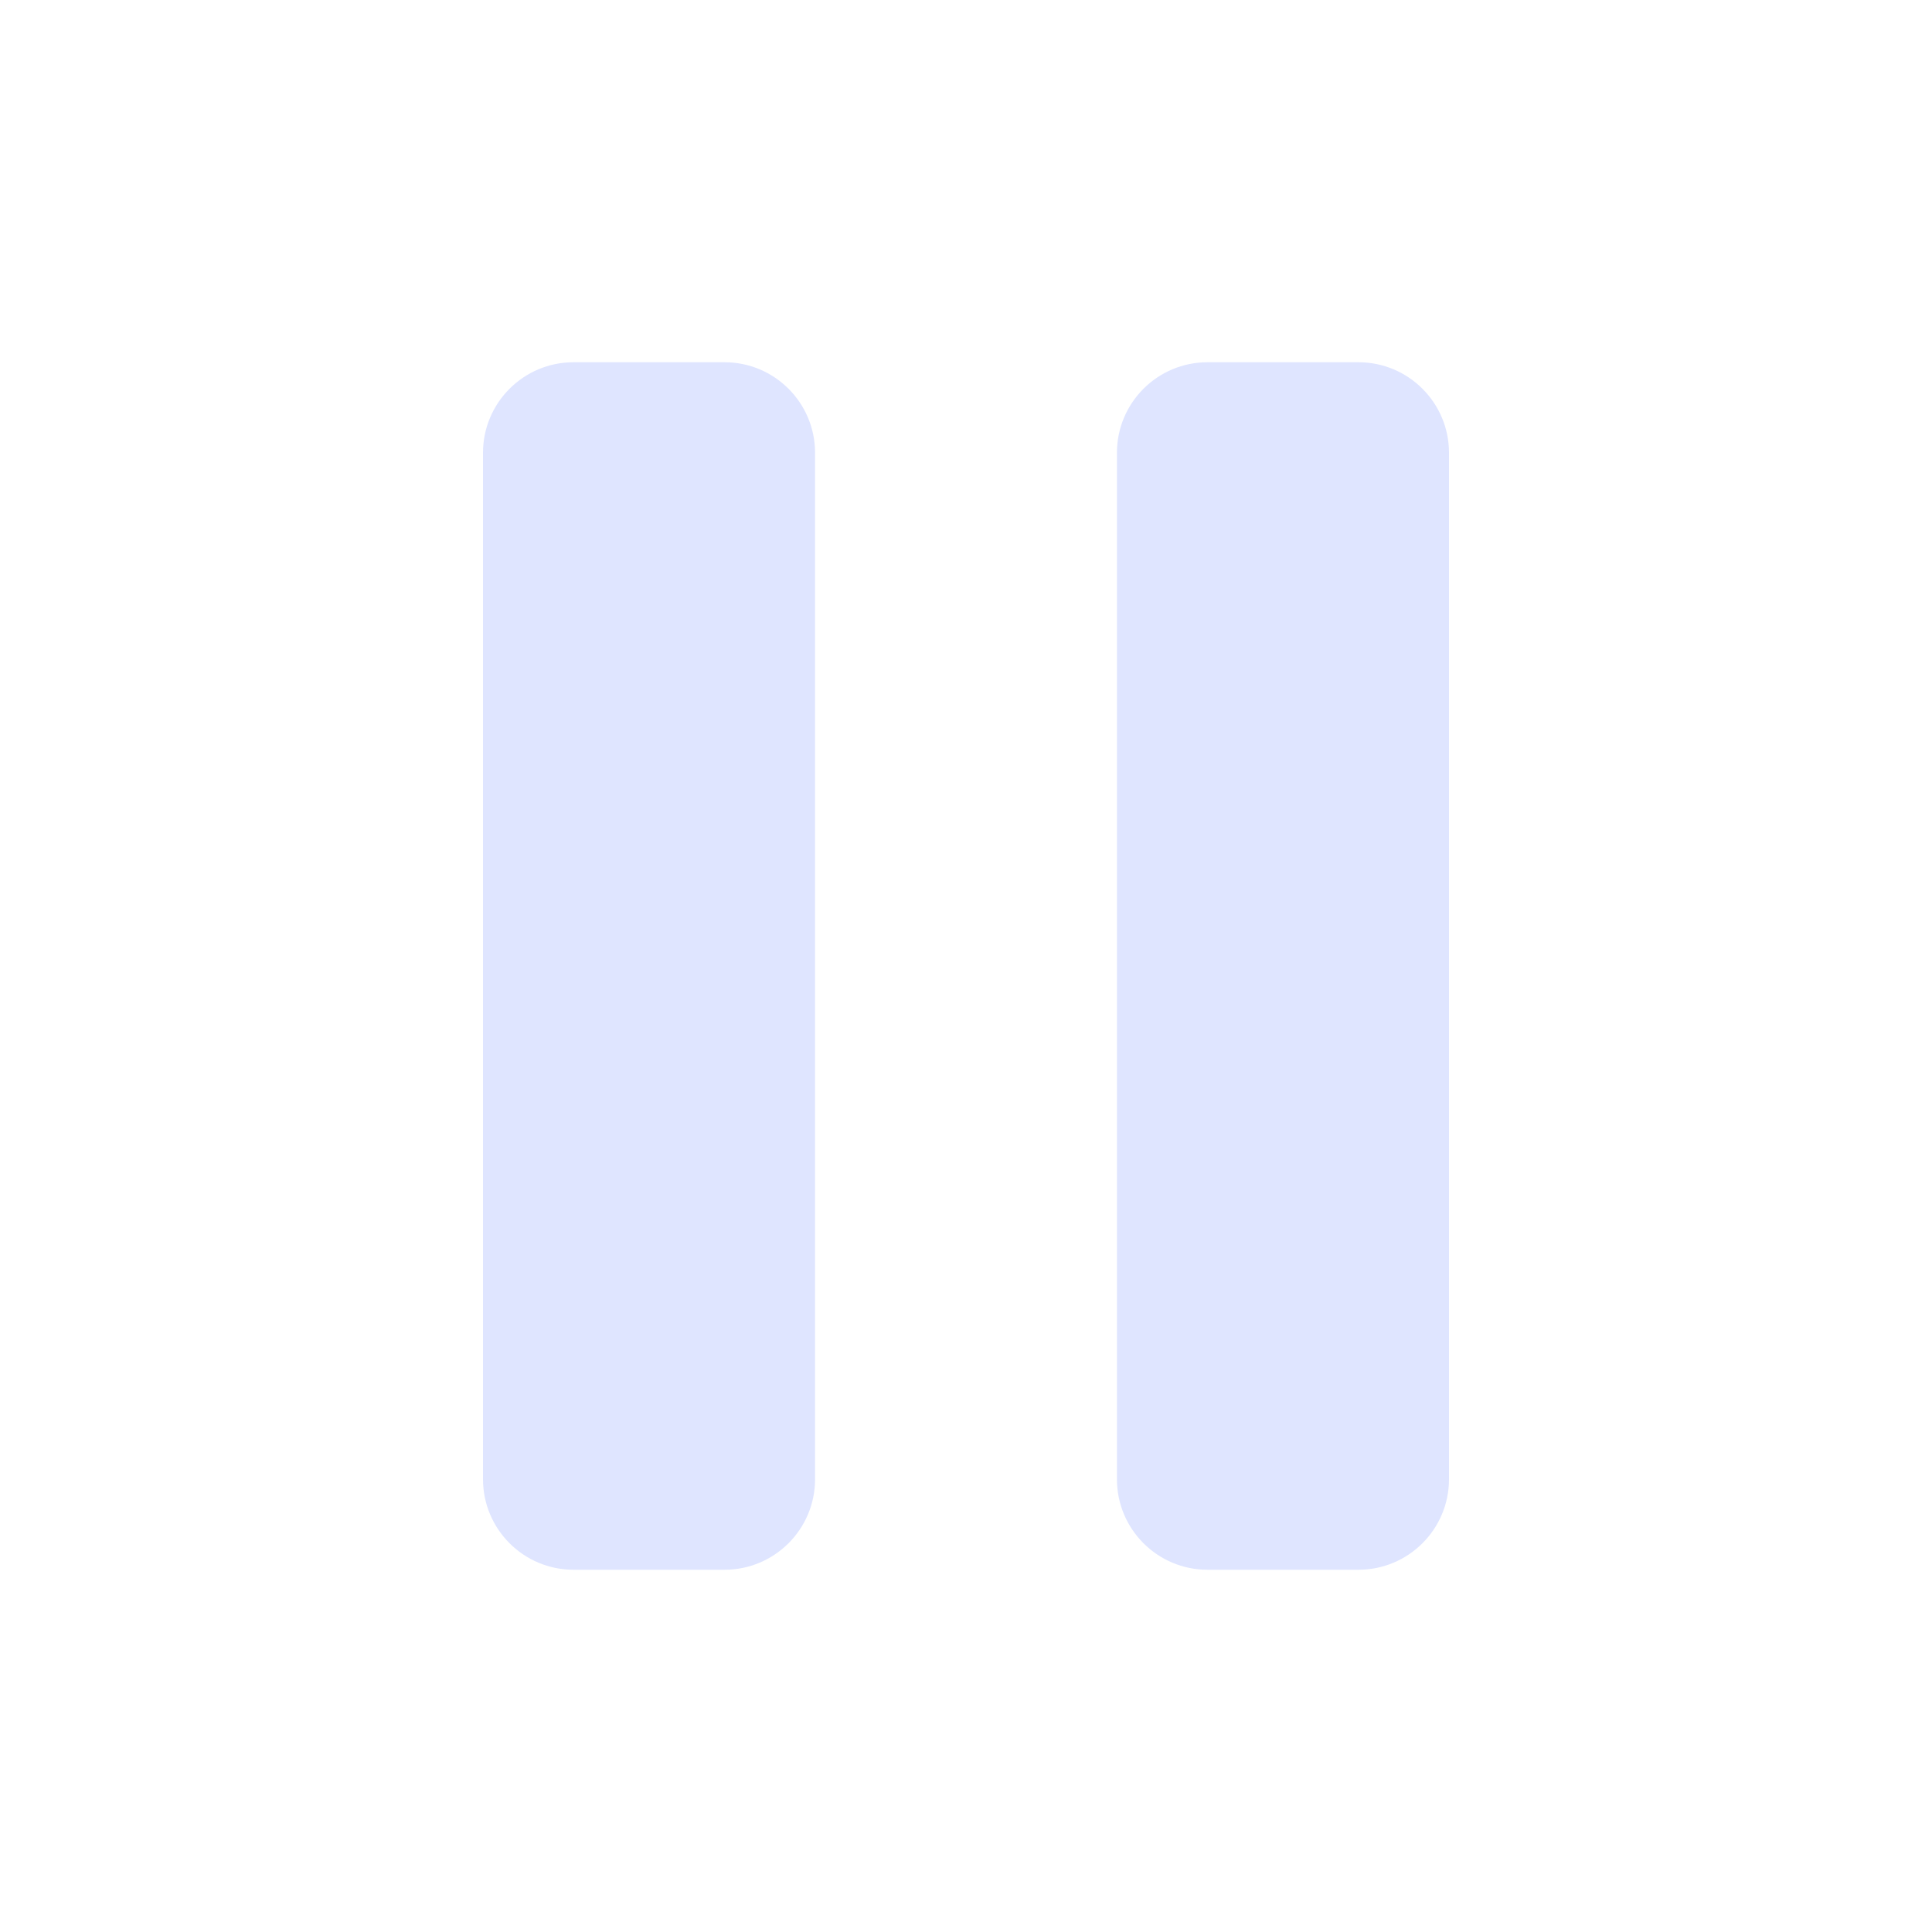
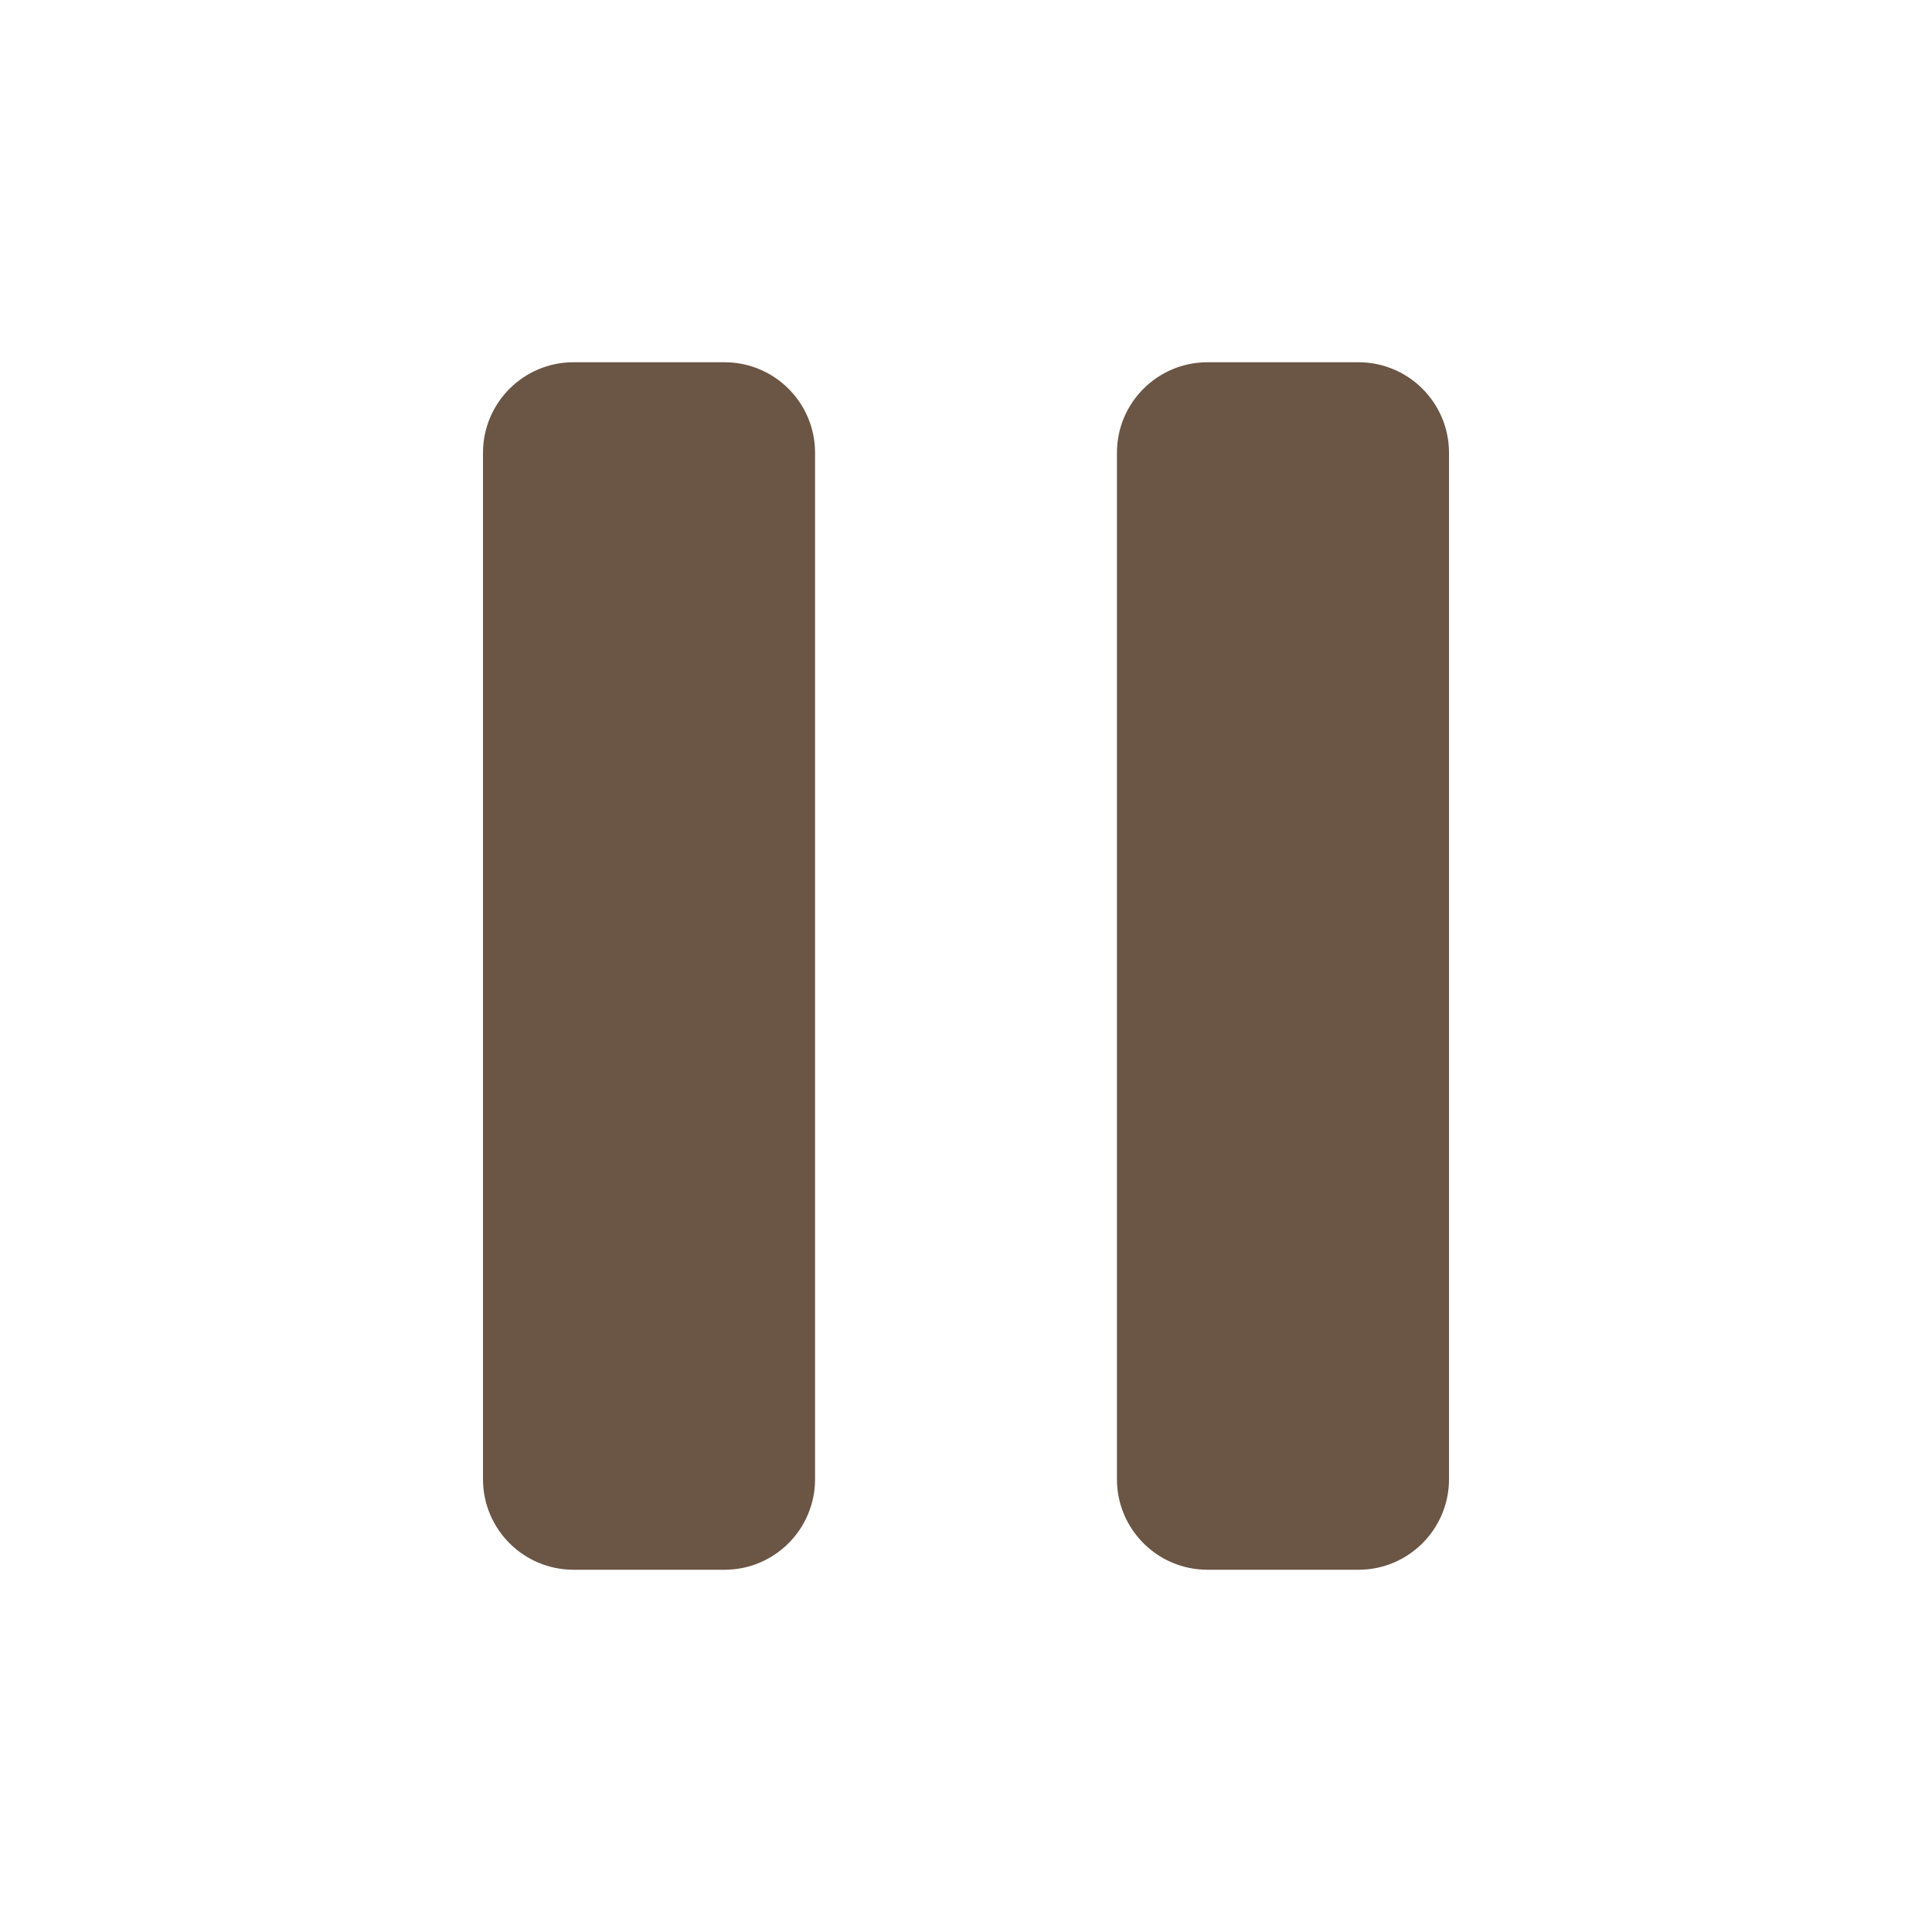
<svg xmlns="http://www.w3.org/2000/svg" width="64" height="64" viewBox="0 0 64 64">
-   <rect x="16" y="12" width="11" height="40" rx="3" fill="#dfe5ff" />
-   <rect x="37" y="12" width="11" height="40" rx="3" fill="#dfe5ff" />
+   <rect x="16" y="12" width="11" height="40" rx="3" fill="#6b5545" />
+   <rect x="37" y="12" width="11" height="40" rx="3" fill="#6b5545" />
</svg>
